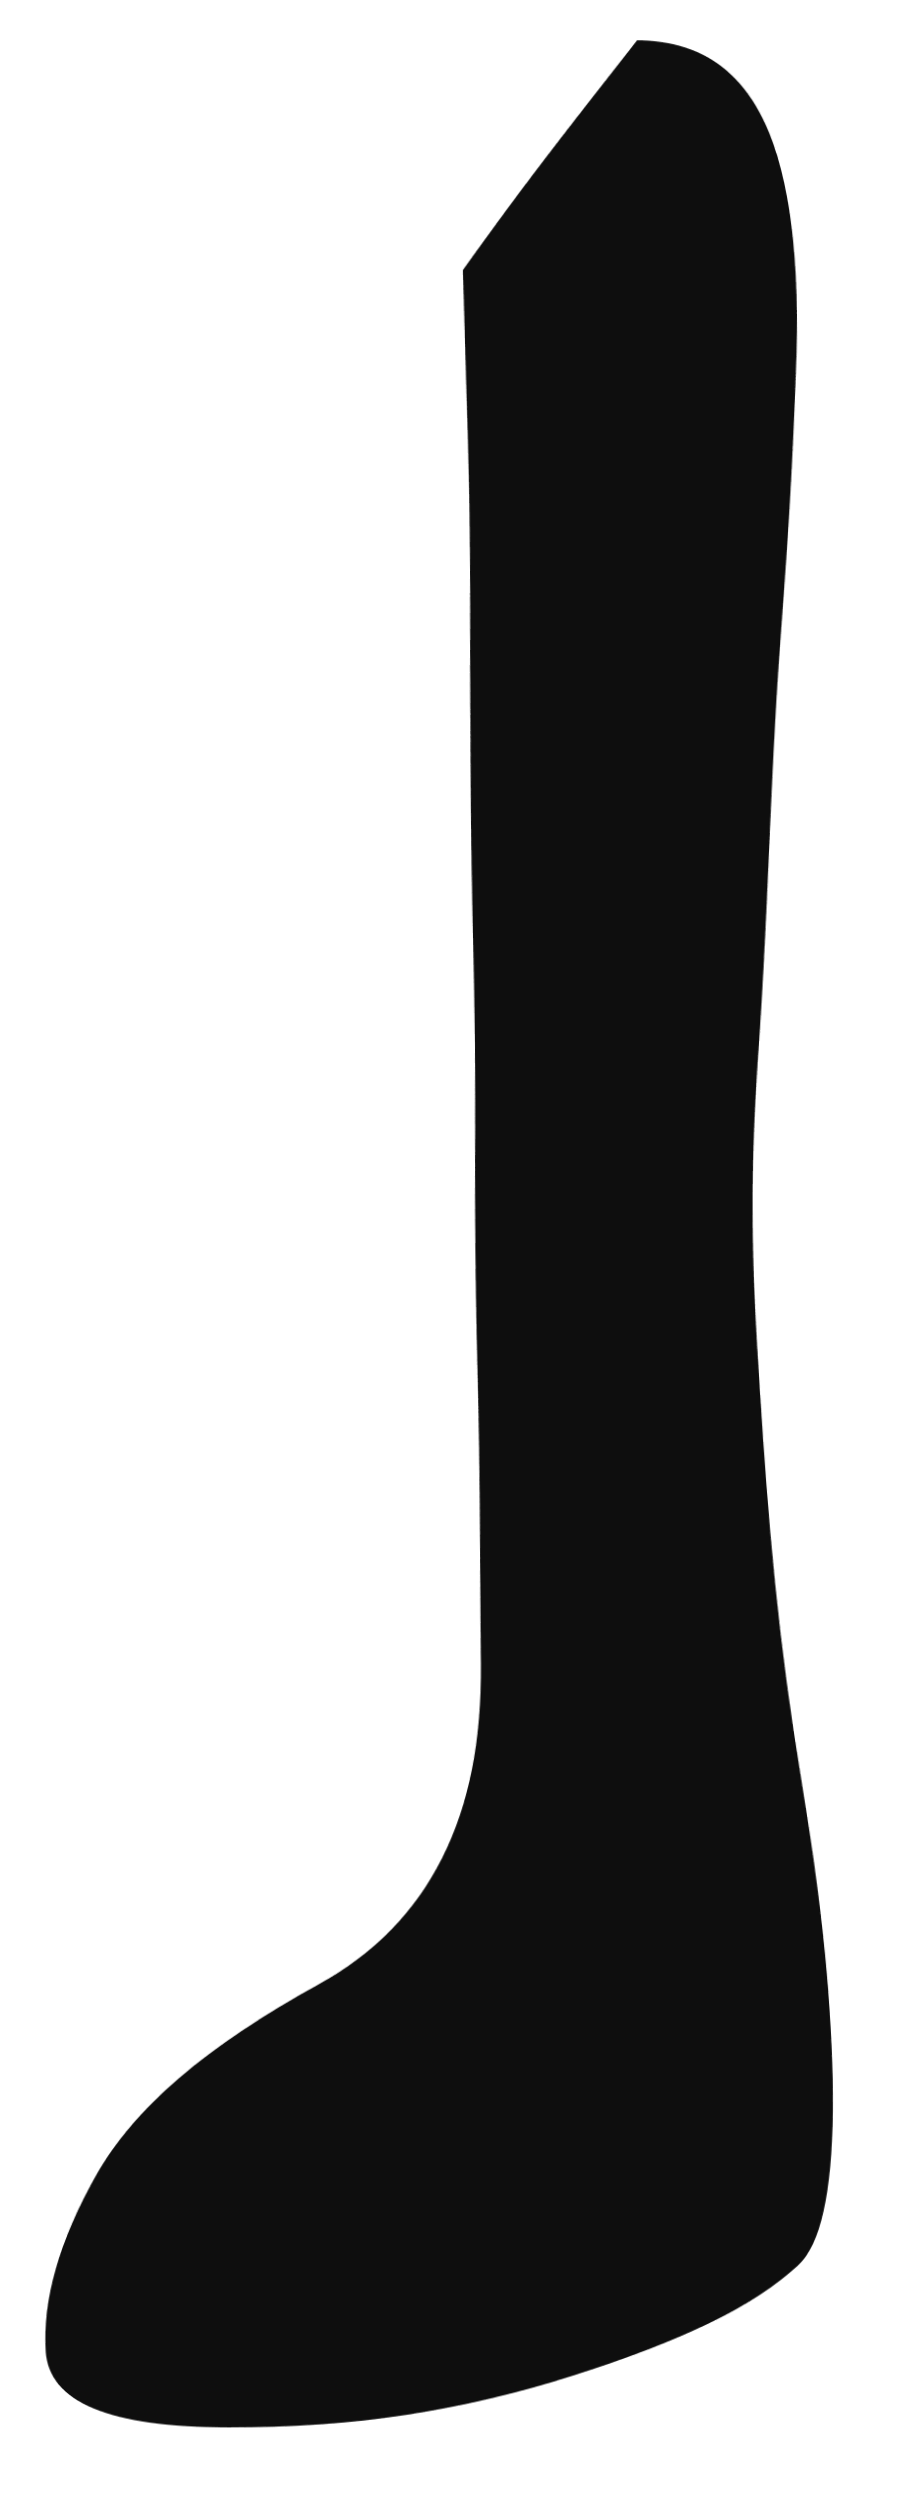
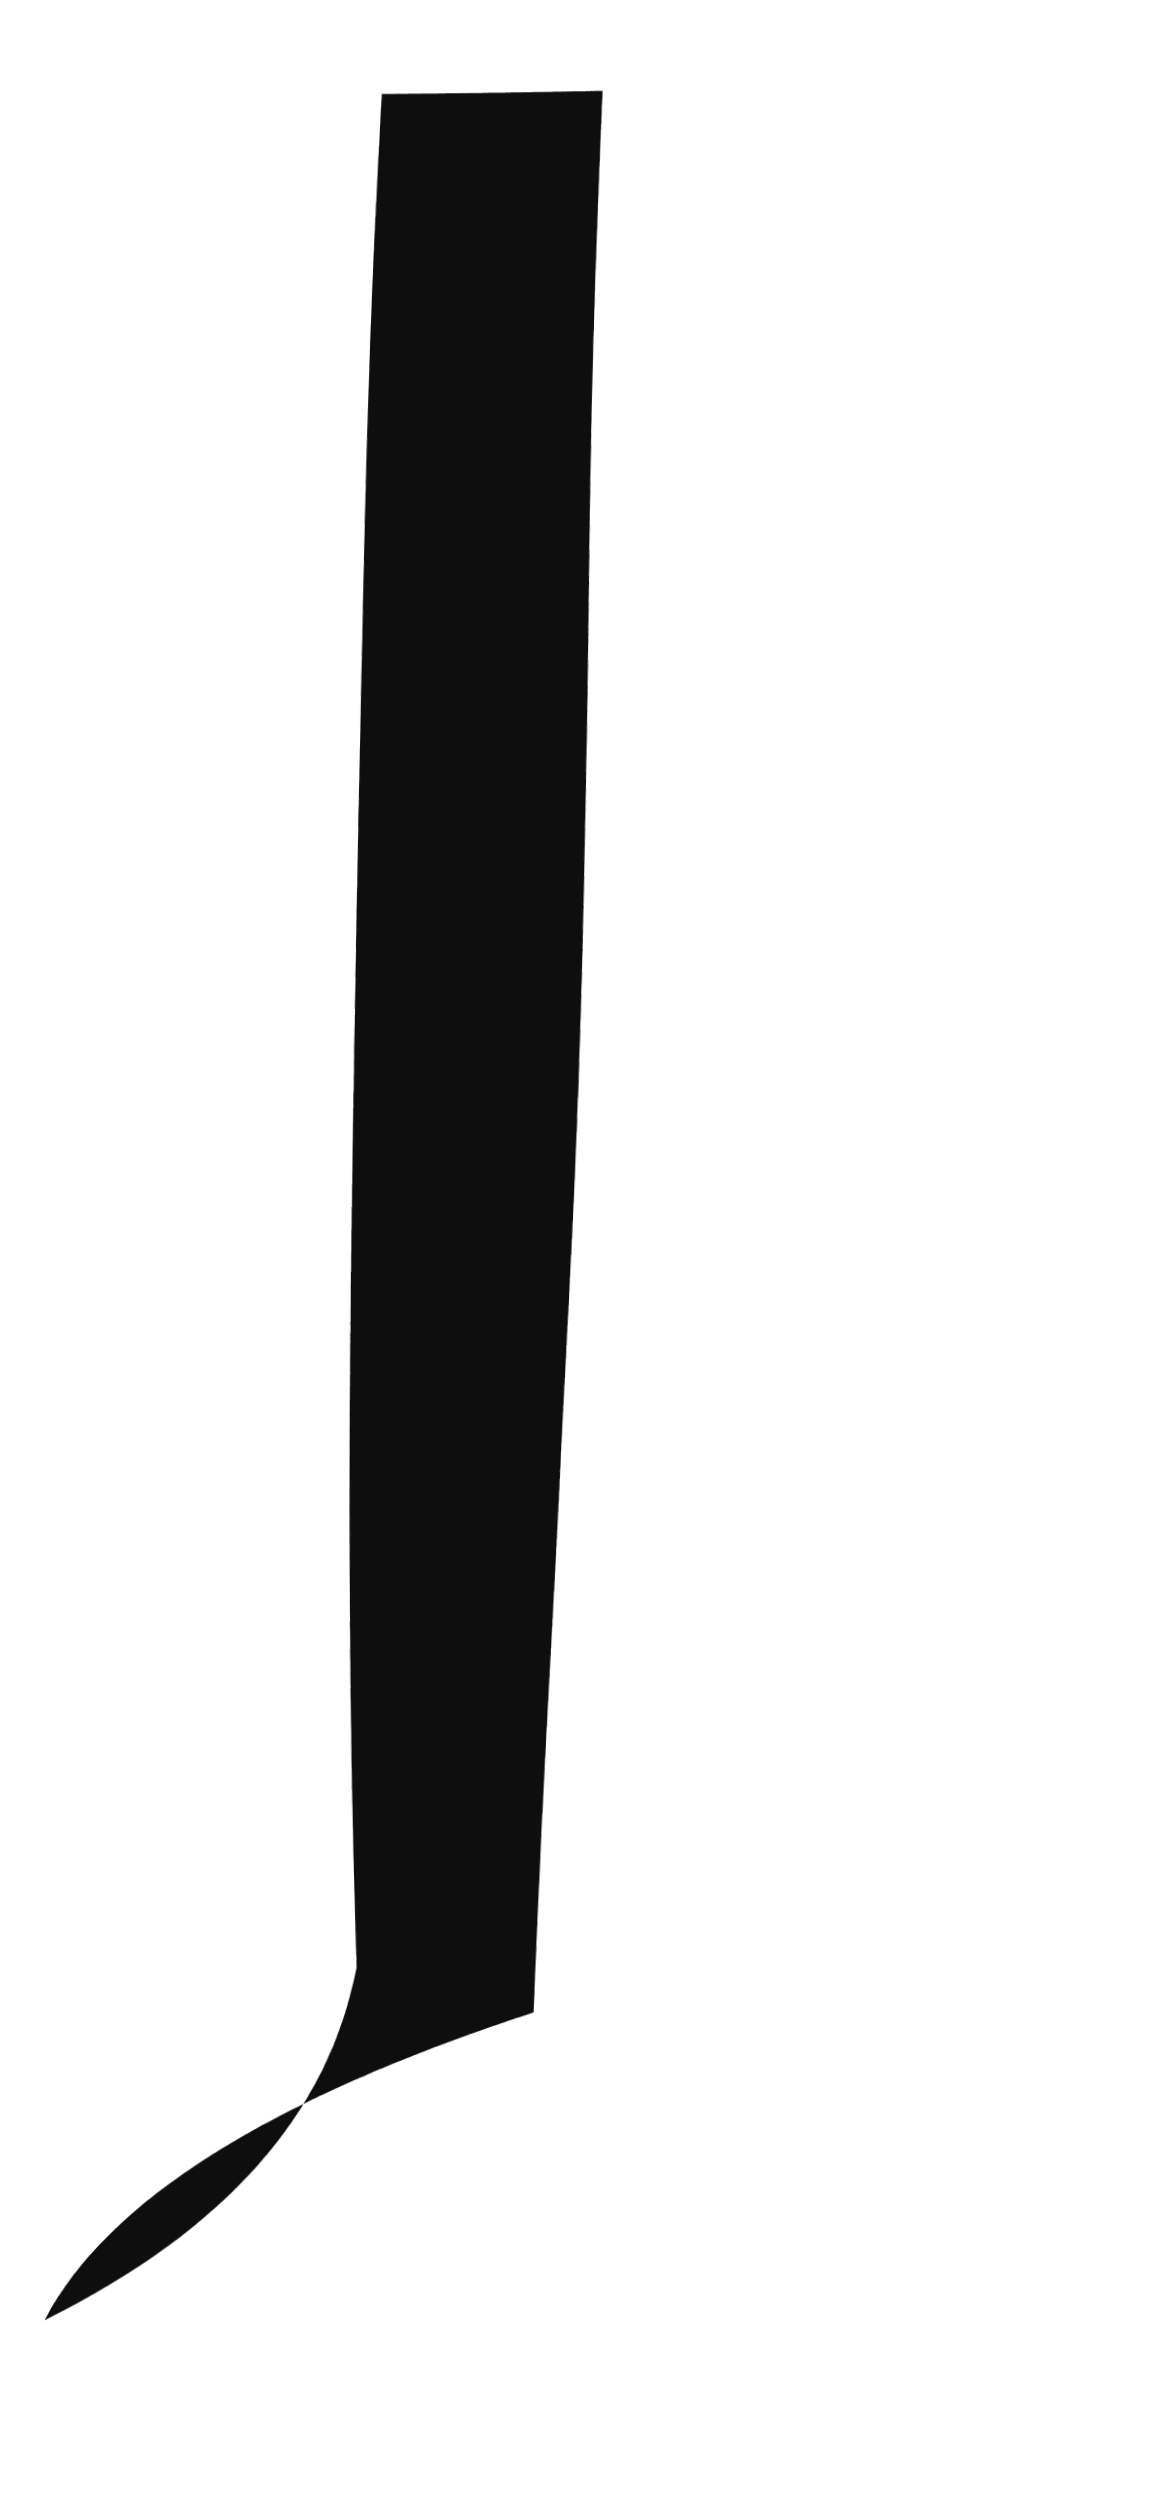
- <svg xmlns="http://www.w3.org/2000/svg" viewBox="0 0 89 243" width="89" height="243">
+ <svg xmlns="http://www.w3.org/2000/svg" viewBox="0 0 52 112" width="52" height="112">
  <defs>
-     <filter id="ink" x="-25%" y="-25%" width="150%" height="150%">
+     <filter id="ink" x="-40%" y="-40%" width="180%" height="180%">
      <feTurbulence type="fractalNoise" baseFrequency="0.03" numOctaves="1" seed="22" result="n" />
      <feDisplacementMap in="SourceGraphic" in2="n" scale="1.0" xChannelSelector="R" yChannelSelector="G" />
    </filter>
  </defs>
  <g filter="url(#ink)">
-     <path d="M62.0 4.0 Q79.0 4.0 77.2 36.2 Q75.5 68.5 73.8 100.8 Q72.0 133.0 78.0 173.5 Q84.0 214.0 77.5 220.0 Q71.0 226.0 55.5 231.0 Q40.0 236.0 22.5 236.0 Q5.0 236.0 4.5 228.5 Q4.0 221.0 9.5 211.5 Q15.0 202.0 31.0 193.0 Q47.0 184.0 46.8 161.5 Q46.5 139.0 46.2 116.5 Q46.0 94.0 45.8 71.5 Q45.5 49.0 45.2 26.5 Z" fill="#0e0e0e" fill-rule="evenodd" />
+     <path d="M17 4 Q15 48 16 88 Q14 98 2 104 Q6 96 24 90 Q26 48 27 4 Z" fill="#0e0e0e" />
  </g>
</svg>
